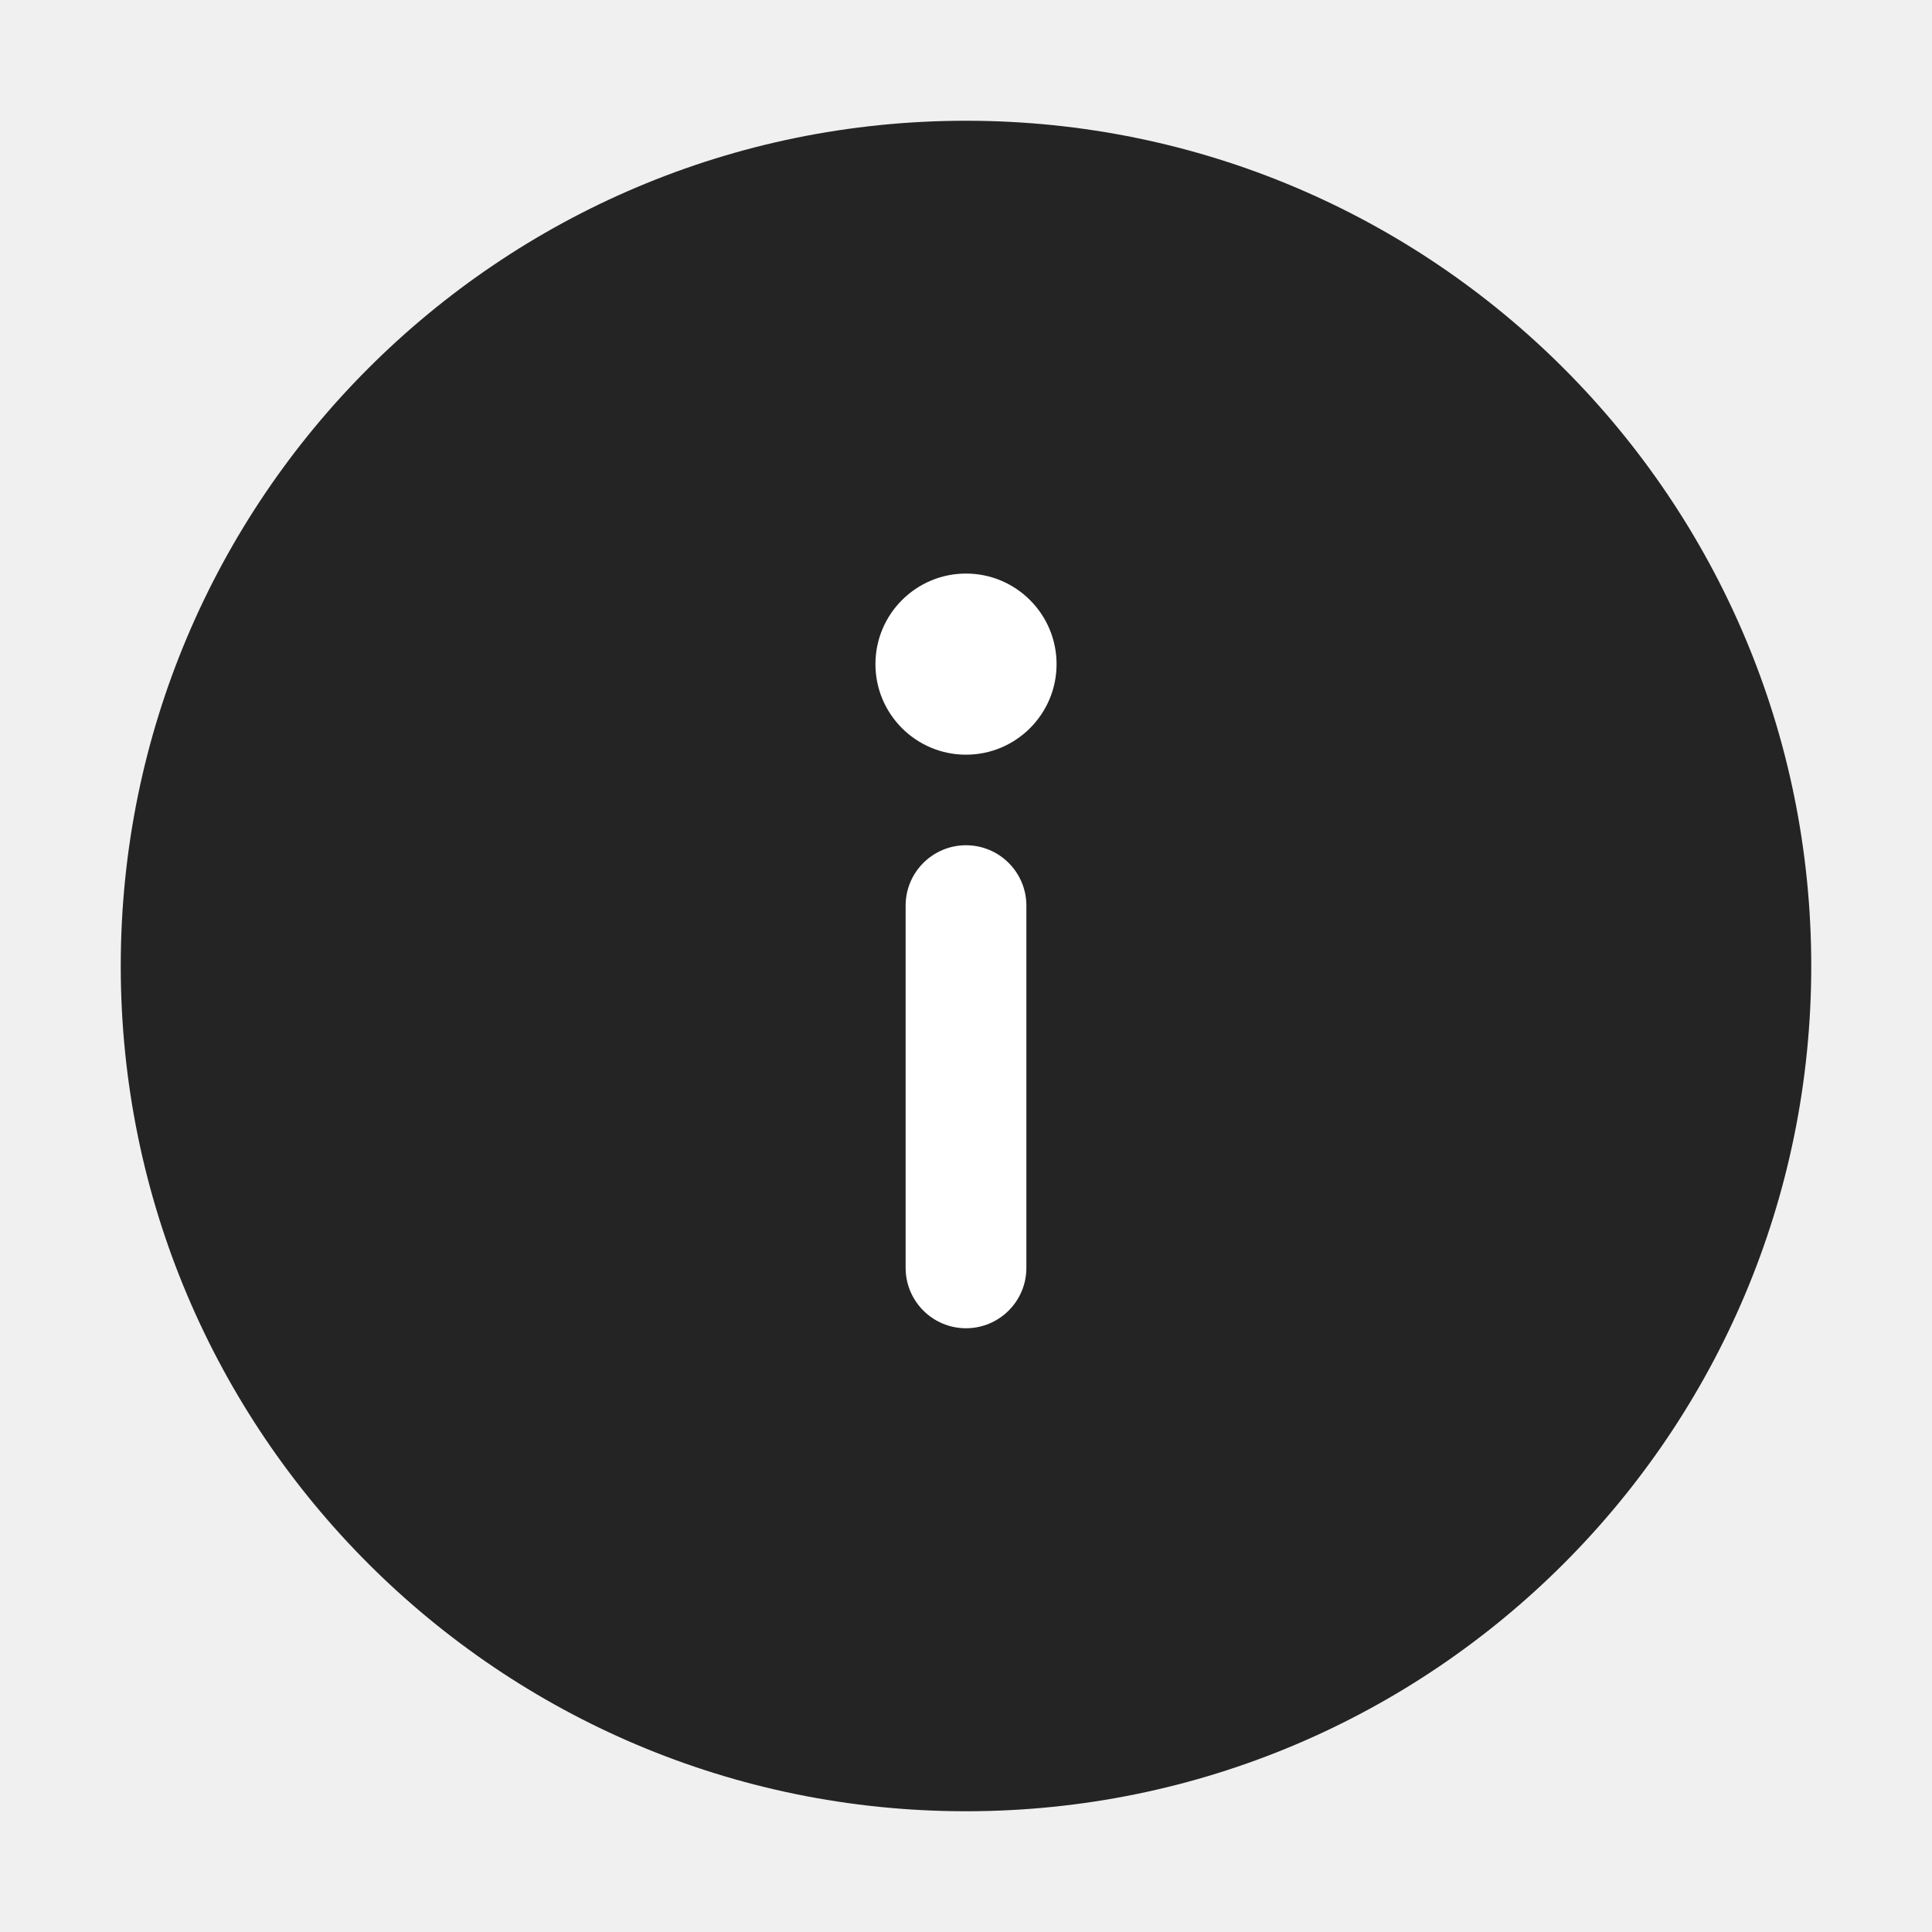
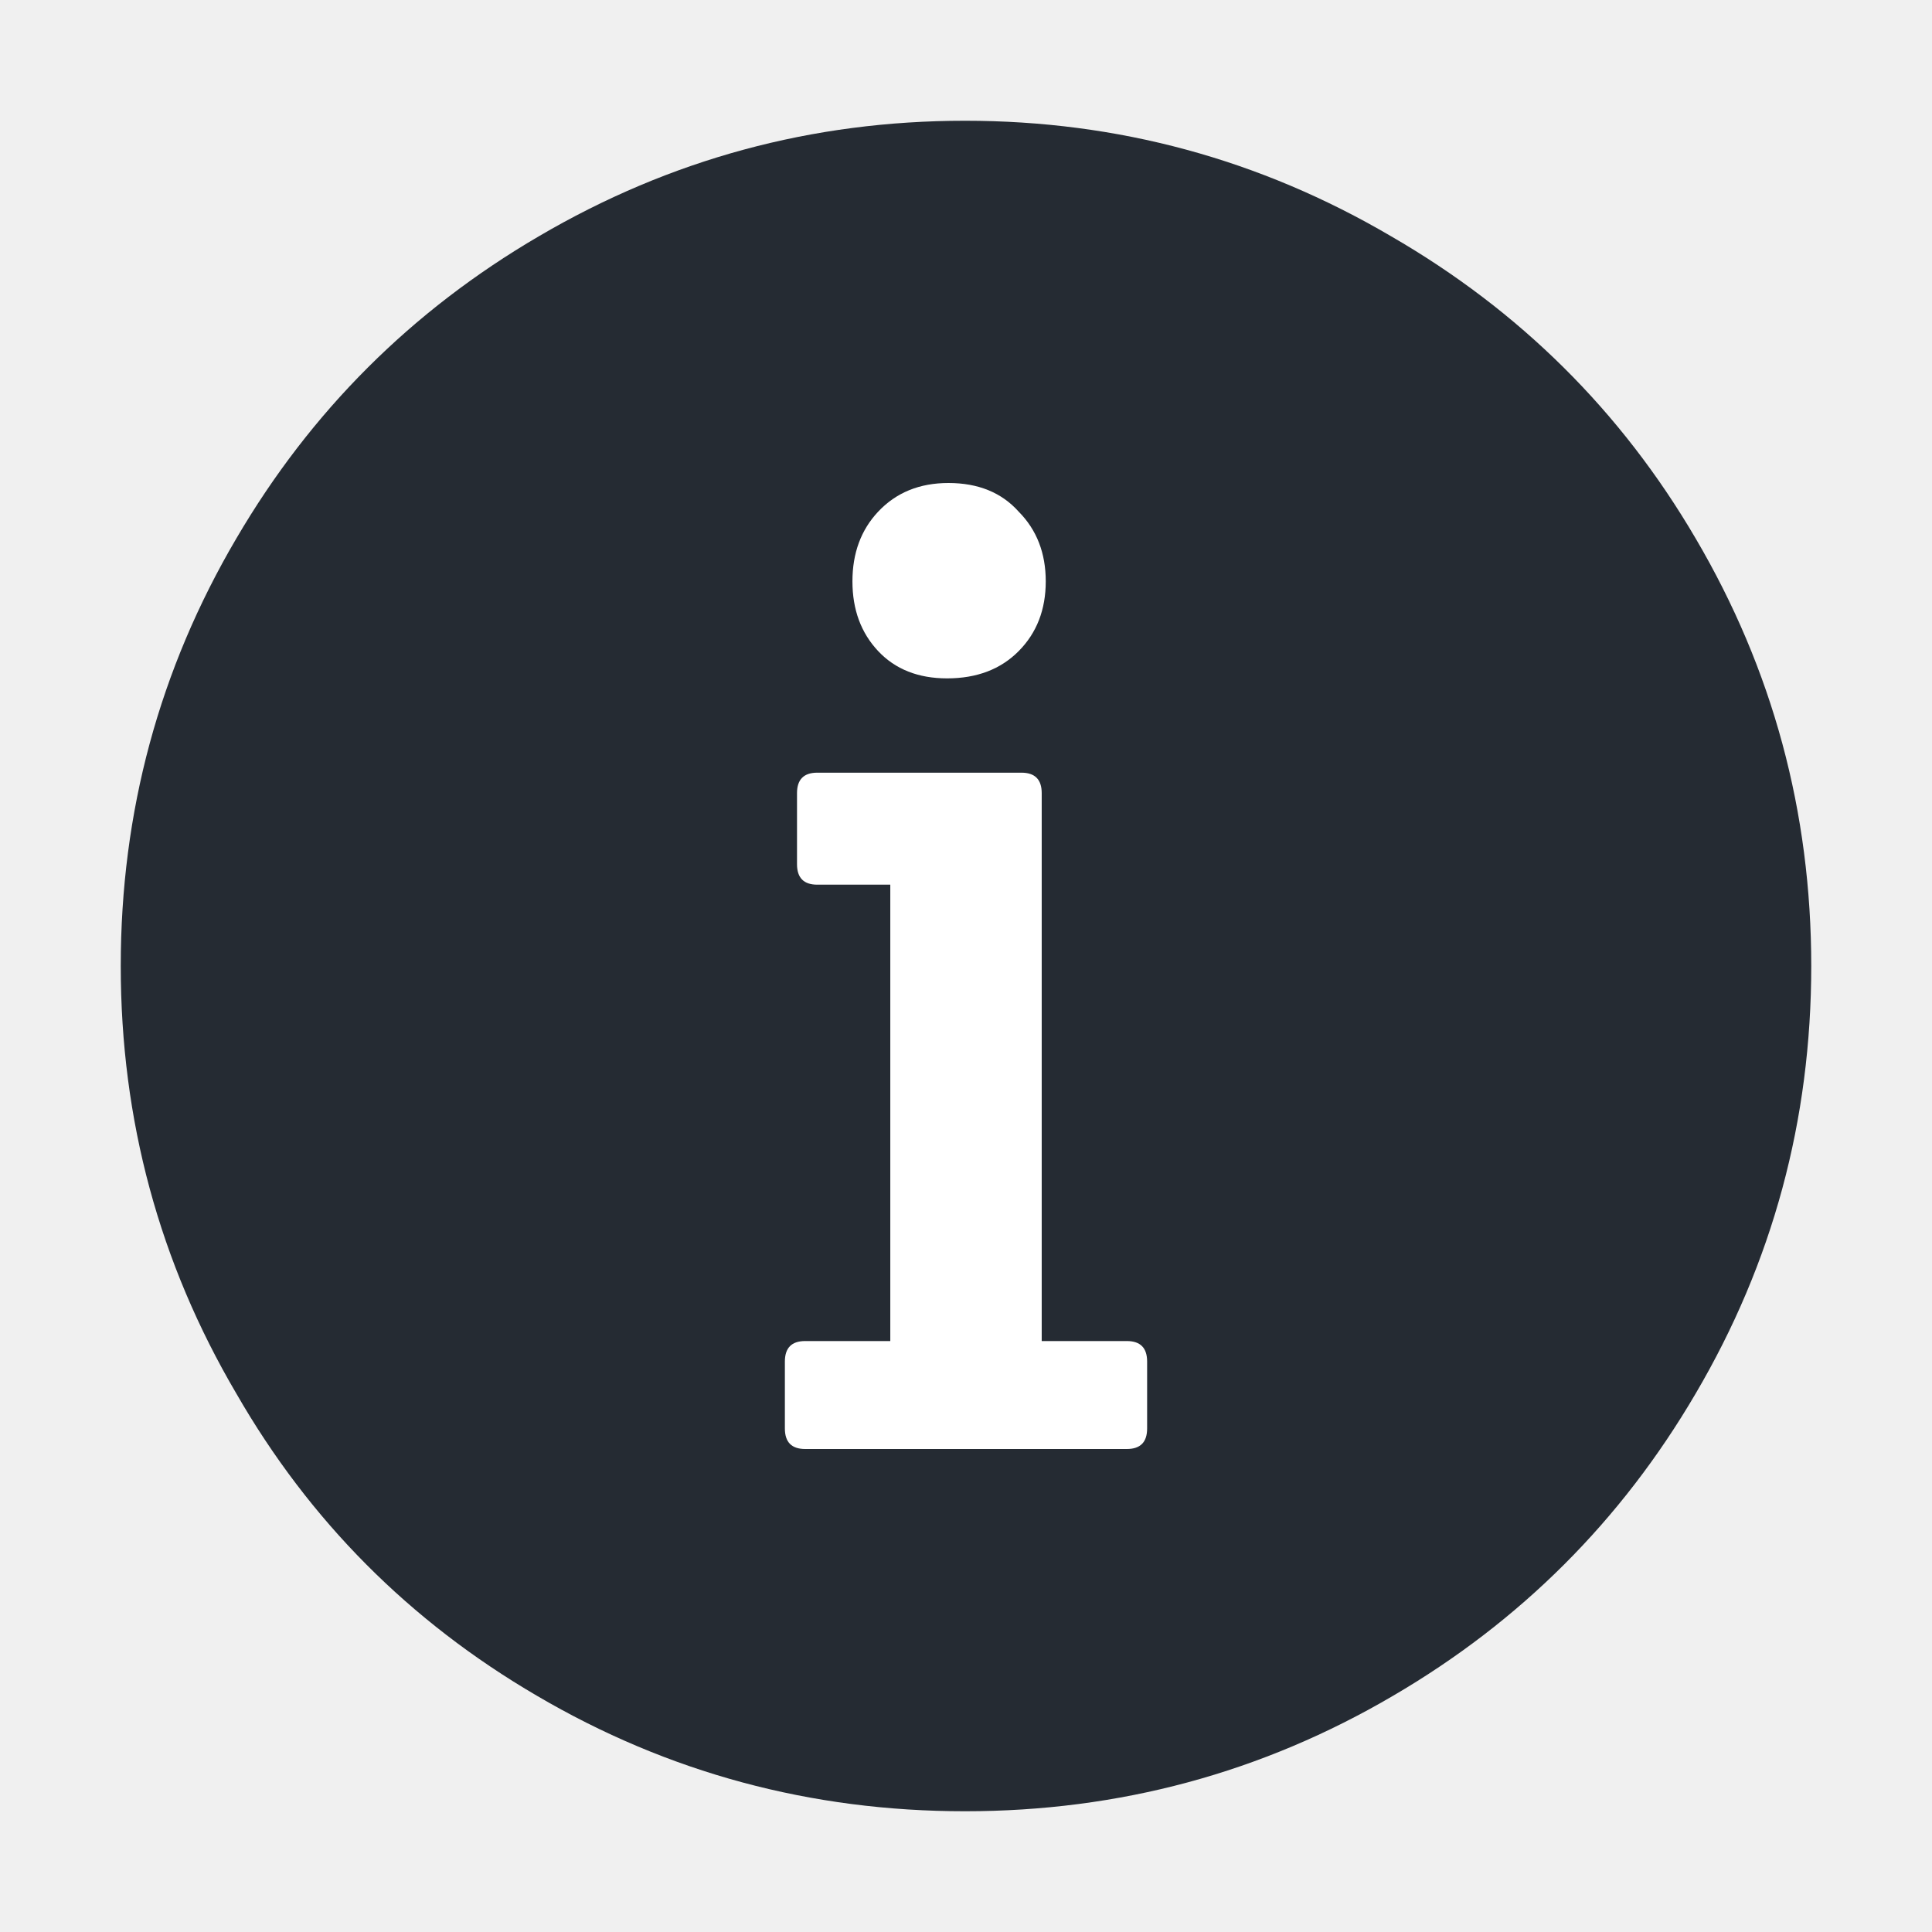
- <svg xmlns="http://www.w3.org/2000/svg" viewBox="0 0 16 16" fill="none">
-   <path class="sky-i-path-1" d="M8 1C11.866 1 15 4.134 15 8C15 11.866 11.866 15 8 15C4.134 15 1 11.866 1 8C1 4.134 4.134 1 8 1Z" fill="#242424" />
-   <path class="sky-i-path-2" d="M8.75 5.5C8.75 5.914 8.414 6.25 8 6.25C7.586 6.25 7.25 5.914 7.25 5.5C7.25 5.086 7.586 4.75 8 4.75C8.414 4.75 8.75 5.086 8.75 5.5Z M8 7C8.276 7 8.5 7.224 8.5 7.5V10.5C8.5 10.776 8.276 11 8 11C7.724 11 7.5 10.776 7.5 10.5V7.5C7.5 7.224 7.724 7 8 7Z" fill="white" />
+ <svg xmlns="http://www.w3.org/2000/svg" width="32" height="32" viewBox="0 0 32 32" fill="none">
+   <path d="M30 16C30 18.552 29.361 20.913 28.084 23.084C26.852 25.188 25.182 26.855 23.076 28.086C20.902 29.362 18.538 30 15.983 30C13.429 30 11.064 29.362 8.891 28.086C6.784 26.855 5.126 25.188 3.916 23.084C2.639 20.913 2 18.552 2 16C2 13.448 2.639 11.087 3.916 8.916C5.148 6.812 6.818 5.145 8.924 3.914C11.098 2.638 13.451 2 15.983 2C18.515 2 20.868 2.638 23.042 3.914C25.171 5.145 26.852 6.812 28.084 8.916C29.361 11.087 30 13.448 30 16Z" fill="#252B33" />
+   <path d="M17.254 22.212H18.664C18.888 22.212 19 22.325 19 22.552V23.66C19 23.887 18.888 24 18.664 24H13.336C13.112 24 13 23.887 13 23.66V22.552C13 22.325 13.112 22.212 13.336 22.212C13.336 22.212 13.806 22.212 14.746 22.212V14.653H13.537C13.313 14.653 13.201 14.54 13.201 14.314V13.137C13.201 12.911 13.313 12.798 13.537 12.798H16.918C17.142 12.798 17.254 12.911 17.254 13.137V22.212ZM14.545 10.784C14.261 10.482 14.119 10.097 14.119 9.629C14.119 9.162 14.261 8.777 14.545 8.475C14.843 8.158 15.231 8 15.709 8C16.201 8 16.59 8.158 16.873 8.475C17.172 8.777 17.321 9.162 17.321 9.629C17.321 10.097 17.172 10.482 16.873 10.784C16.575 11.085 16.179 11.236 15.687 11.236C15.209 11.236 14.828 11.085 14.545 10.784Z" fill="white" />
</svg>
